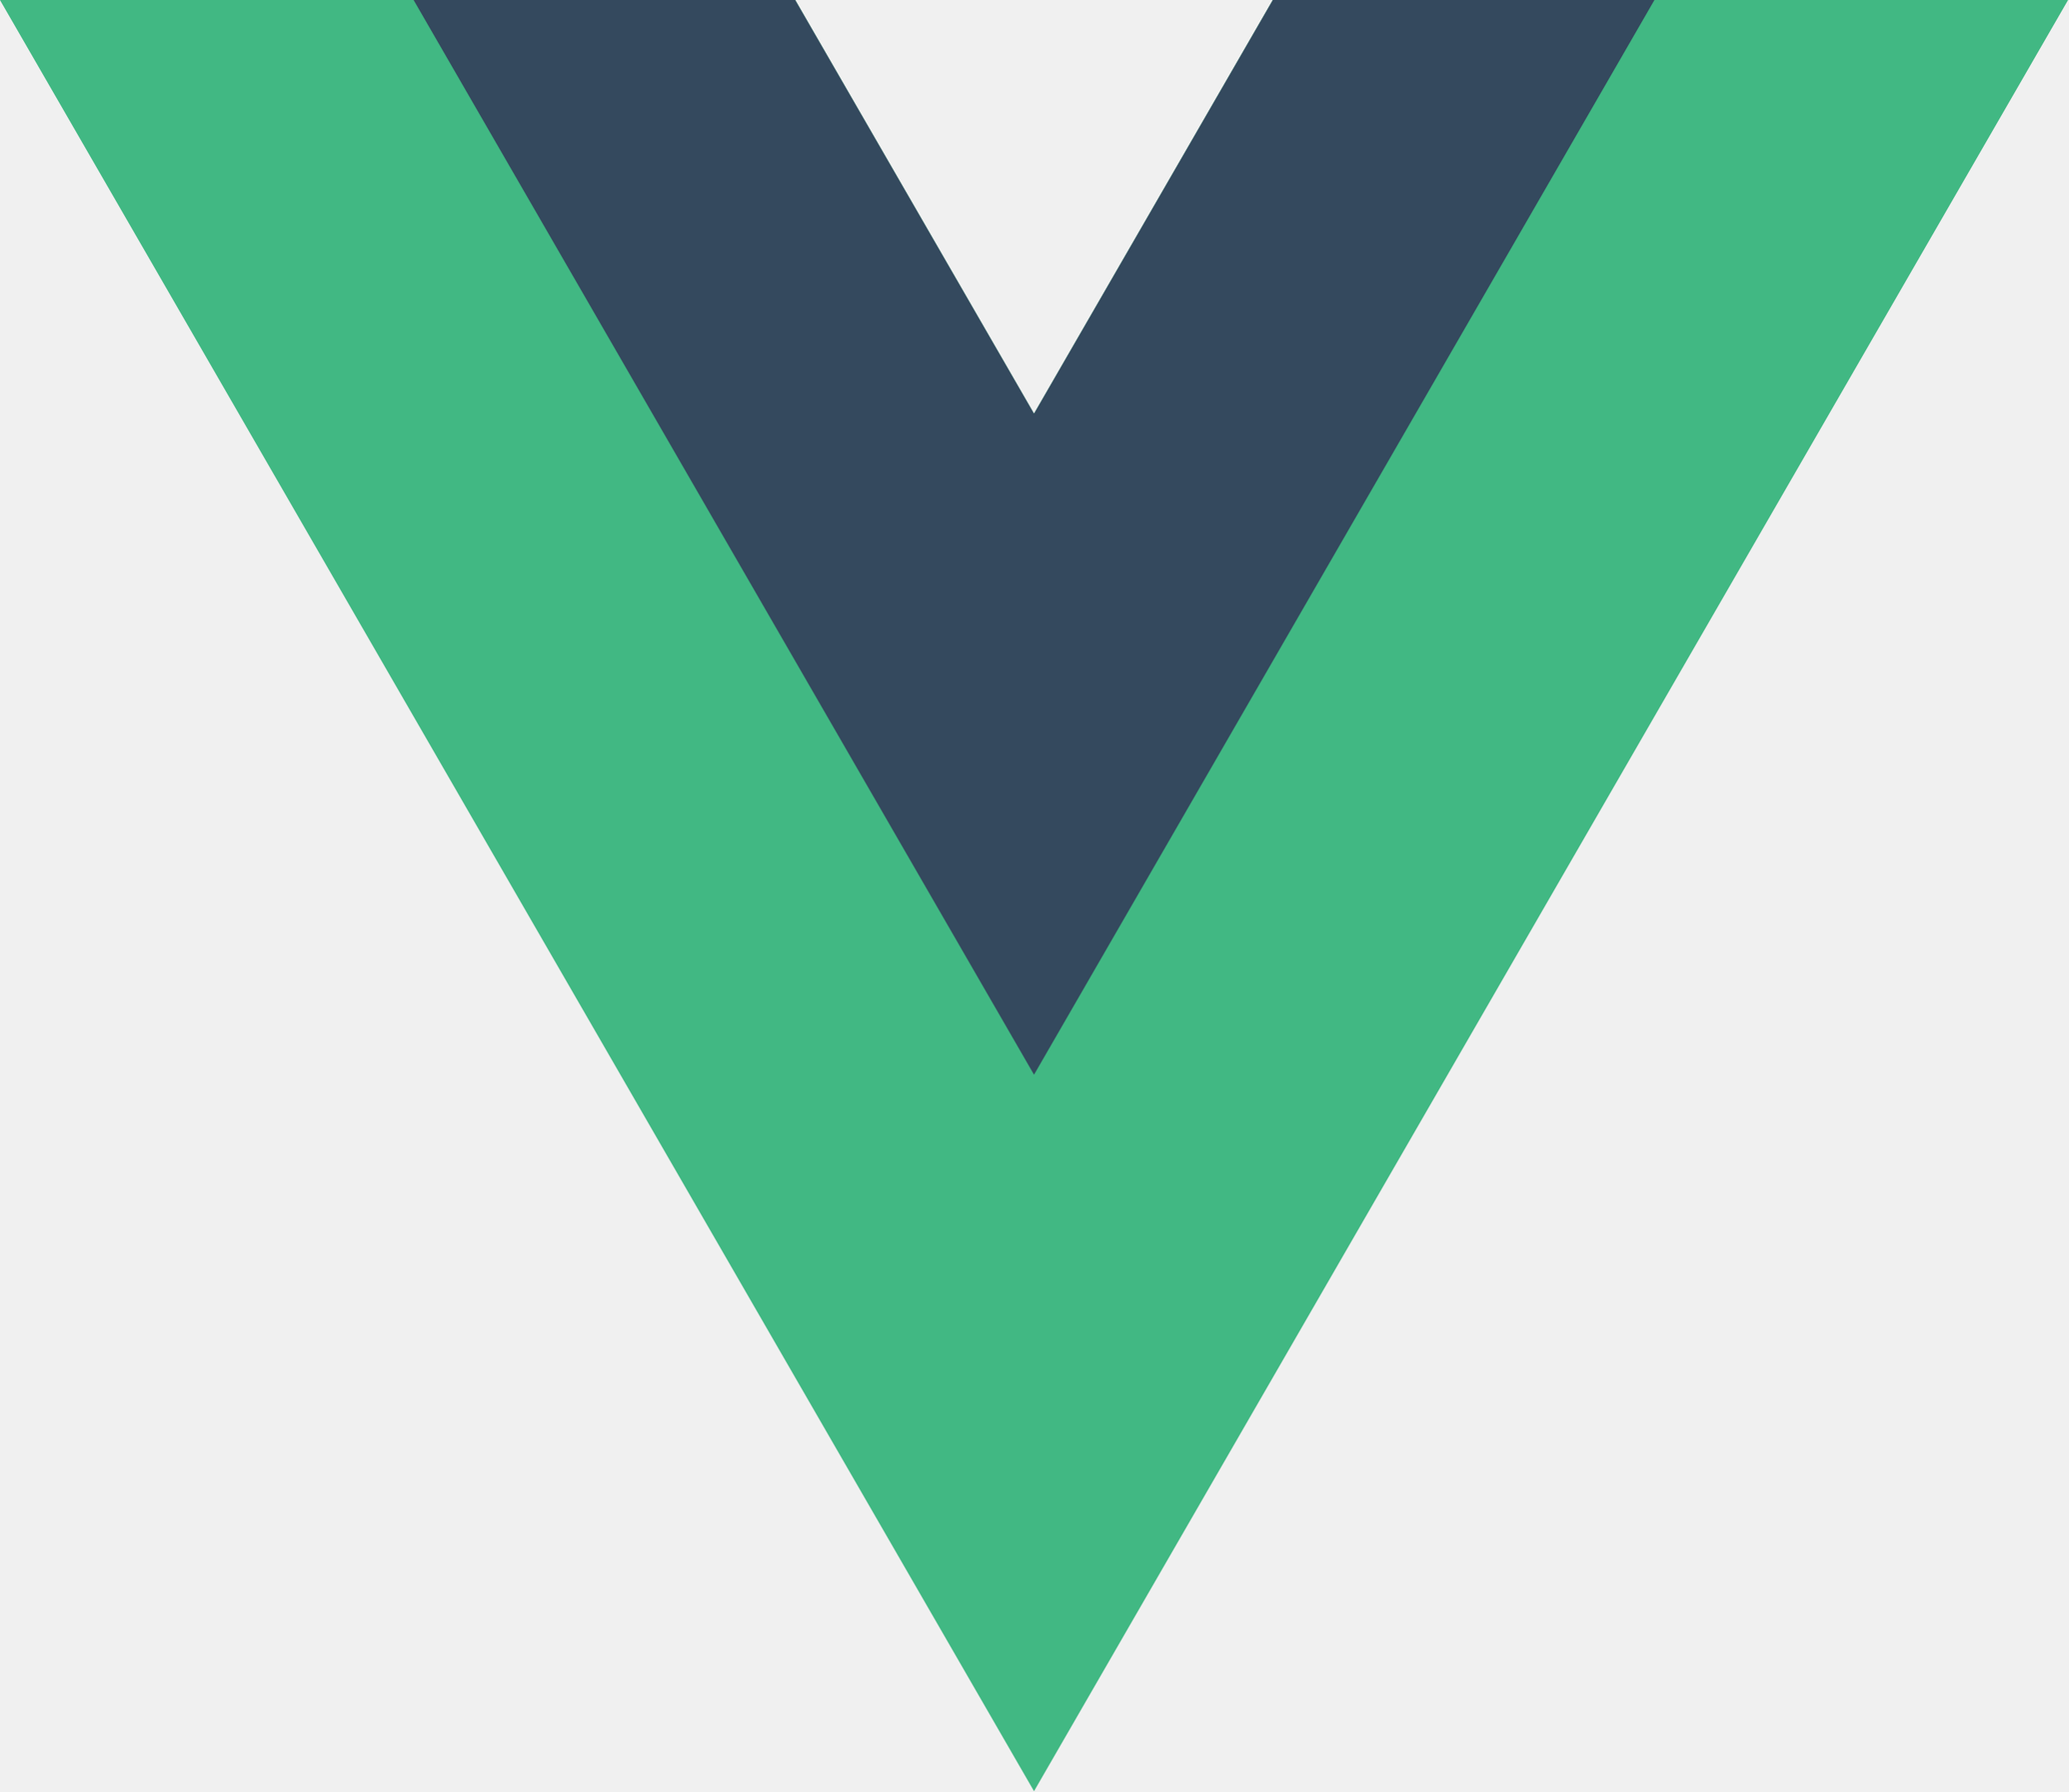
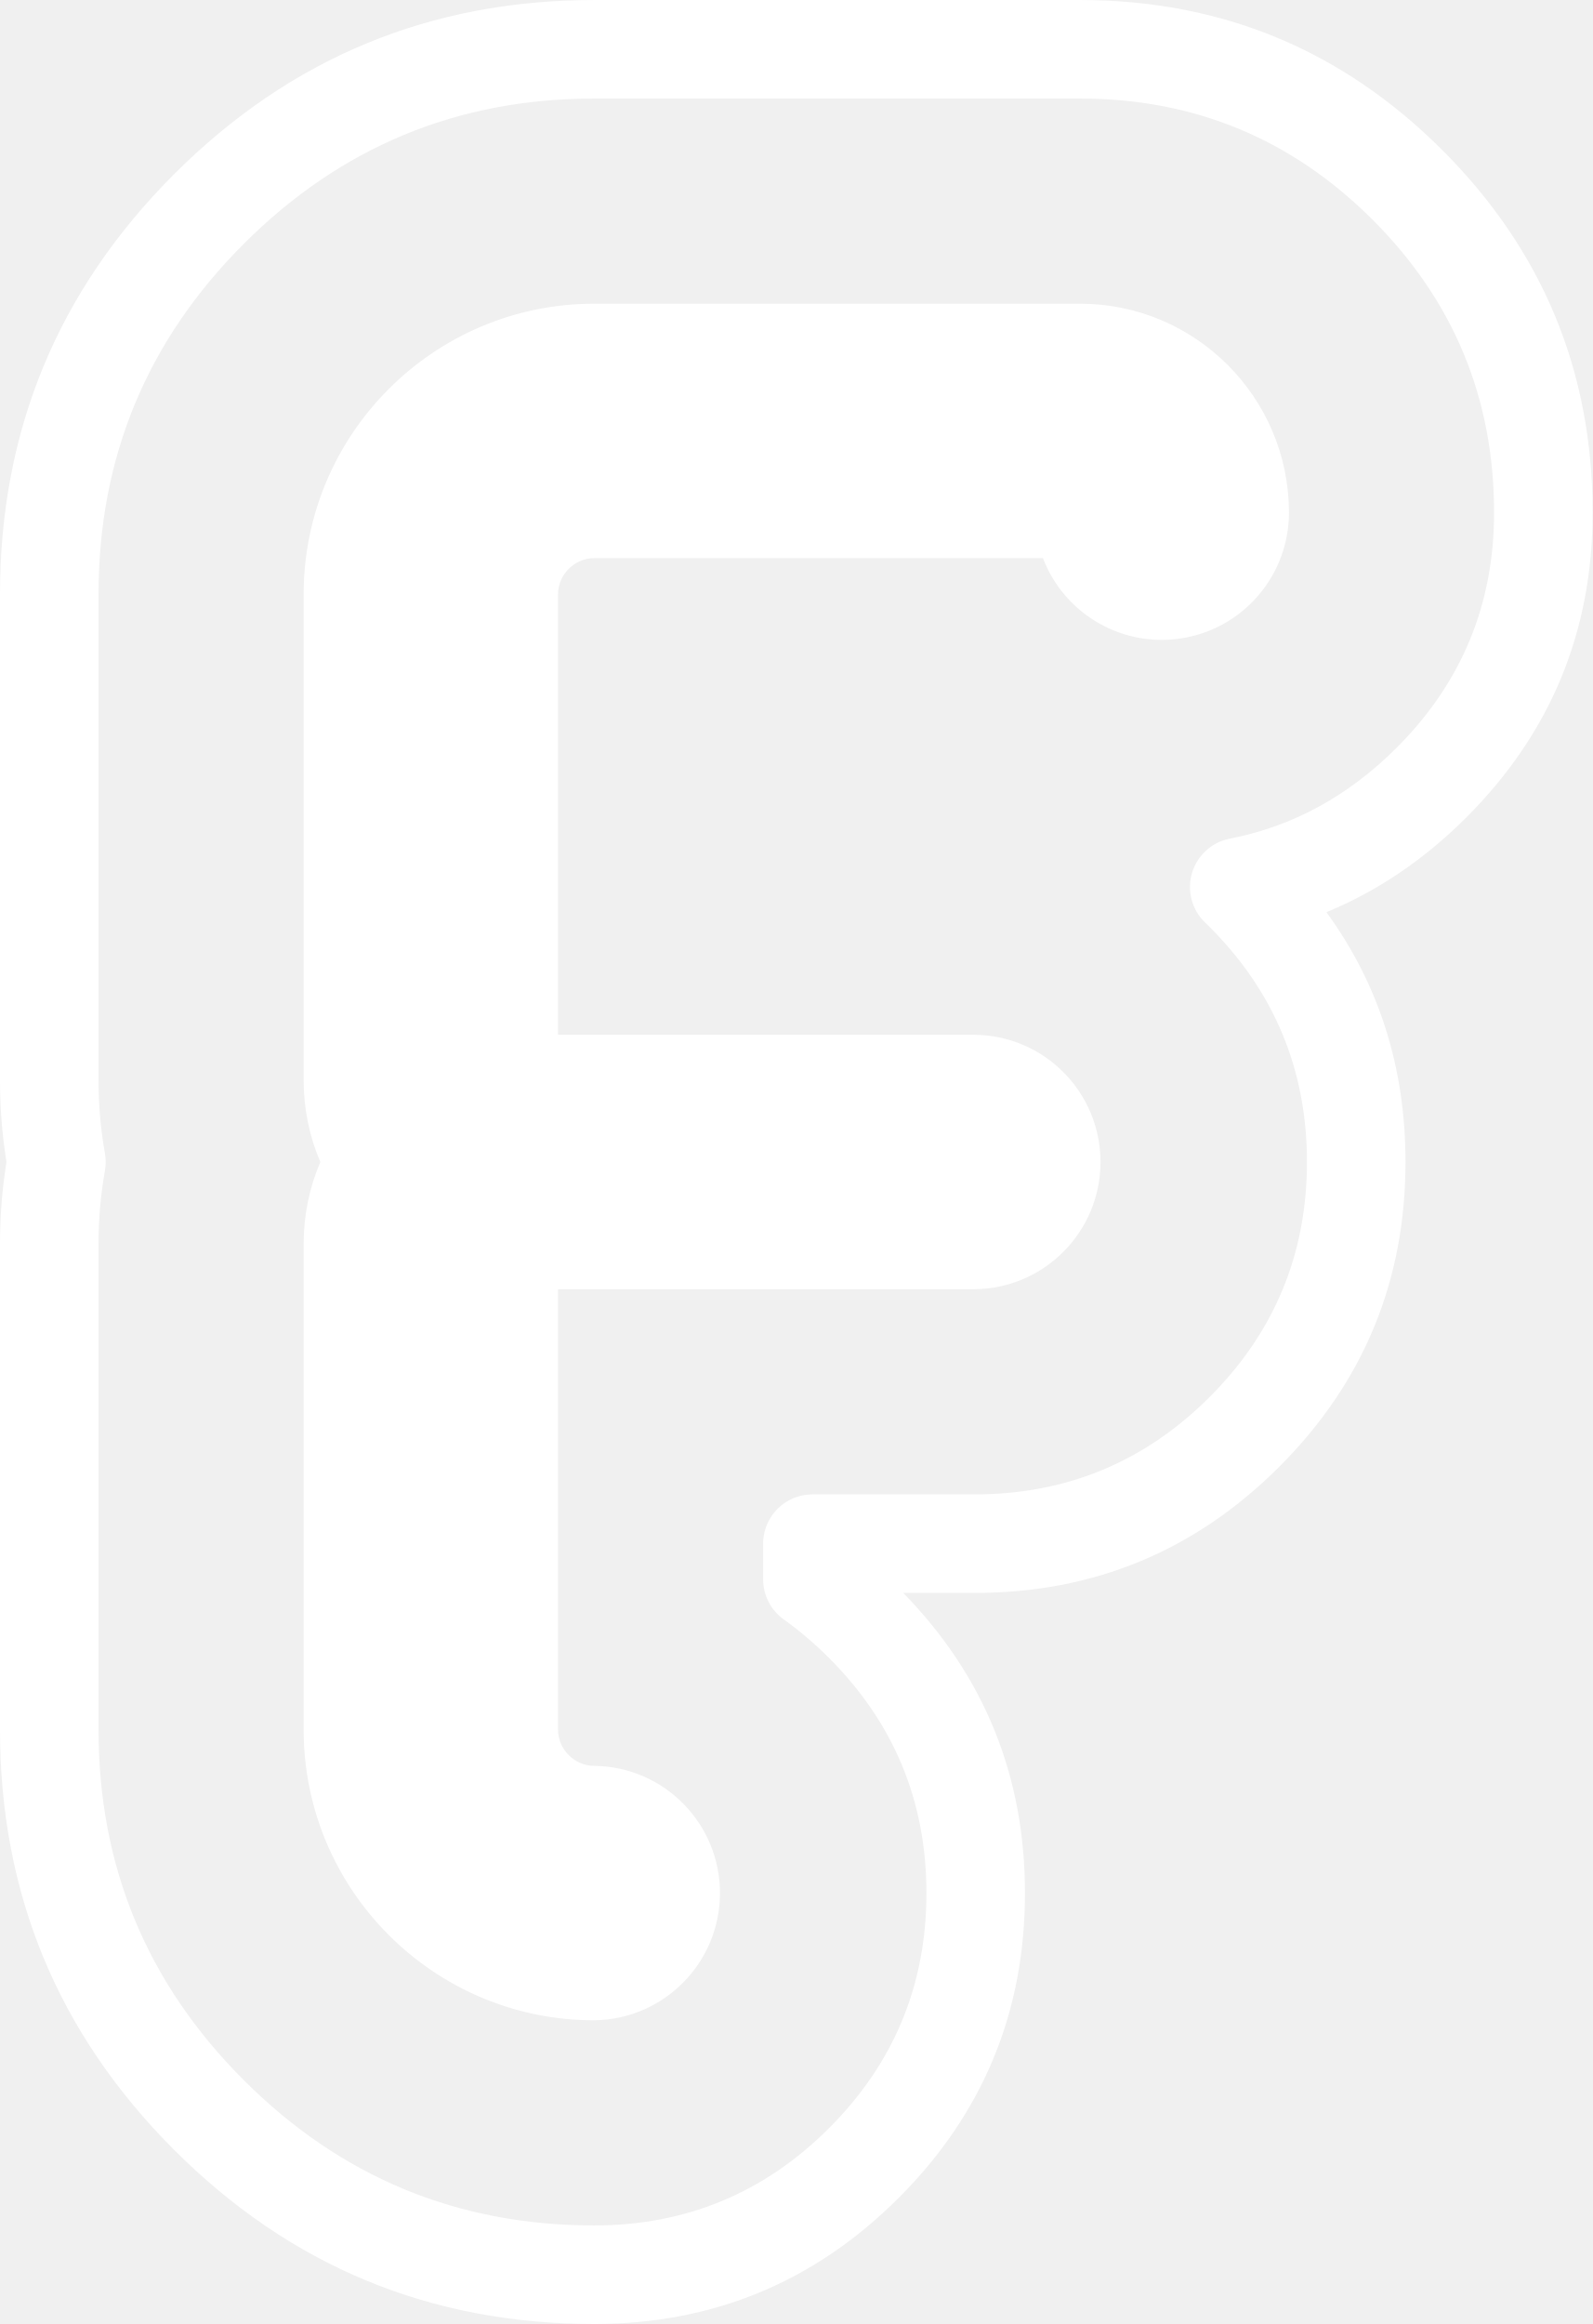
- <svg xmlns="http://www.w3.org/2000/svg" viewBox="0 0 261.76 226.69">
-   <path d="M161.096.001l-30.225 52.351L100.647.001H-.005l130.877 226.688L261.749.001z" fill="#41b883" />
-   <path d="M161.096.001l-30.225 52.351L100.647.001H52.346l78.526 136.01L209.398.001z" fill="#34495e" />
+ <svg class="svg-standalone-icon" width="342.716" viewBox="839.842 422.866 342.716 500.001" height="500" fill="white">
+   <g fill-rule="evenodd">
+     <path d="M1150.238 455.18c21.548 21.548 32.322 47.537 32.322 77.973 0 25.604-9.053 47.457-27.159 65.563-9.071 9.068-19.114 15.87-30.126 20.401 11.344 15.569 17.018 33.484 17.018 53.752 0 25.6-9.053 47.453-27.159 65.559-18.102 18.102-39.955 27.152-65.555 27.152h-15.359c17.455 17.907 26.185 39.437 26.185 64.577 0 25.6-9.053 47.453-27.155 65.559-18.106 18.102-39.955 27.152-65.559 27.152-35.278 0-65.404-12.487-90.383-37.47-24.975-24.975-37.466-55.101-37.466-90.379V690.443c0-5.95.463-11.803 1.39-17.576a110.669 110.669 0 0 1-1.39-17.573V550.718c0-35.278 12.491-65.404 37.47-90.383 24.975-24.975 55.101-37.466 90.383-37.466h104.576c30.435 0 56.425 10.774 77.969 32.314zm-14.992 14.995c-17.407-17.404-38.4-26.107-62.978-26.107H967.692c-29.424 0-54.553 10.421-75.391 31.255-20.838 20.842-31.255 45.971-31.255 75.391V655.29c0 5.339.456 10.579 1.375 15.712a10.57 10.57 0 0 1 0 3.729 89.173 89.173 0 0 0-1.375 15.709v104.576c0 29.424 10.417 54.553 31.255 75.388 20.838 20.842 45.964 31.259 75.388 31.259 19.746 0 36.602-6.983 50.564-20.945 13.966-13.962 20.948-30.818 20.948-50.564s-6.986-36.605-20.948-50.567a77.579 77.579 0 0 0-9.748-8.303 10.505 10.505 0 0 1-3.265-3.776 10.572 10.572 0 0 1-1.177-4.85v-7.681a10.539 10.539 0 0 1 1.25-4.997 10.502 10.502 0 0 1 2.629-3.199 10.653 10.653 0 0 1 5.685-2.353 9.753 9.753 0 0 1 1.041-.051h34.91c19.746 0 36.598-6.983 50.56-20.945 13.966-13.962 20.948-30.818 20.948-50.564s-6.983-36.605-20.945-50.567a75.28 75.28 0 0 0-.993-.974 10.601 10.601 0 0 1 5.346-18.029c13.521-2.629 25.49-9.156 35.914-19.577 13.962-13.966 20.945-30.821 20.945-50.567 0-24.581-8.704-45.574-26.107-62.978zm-167.558 18.032h104.576c24.784 0 44.949 20.161 44.949 44.945a27.372 27.372 0 0 1-52.935 9.796h-96.59c-4.21 0-7.762 3.556-7.762 7.766v94.781h89.648a27.372 27.372 0 0 1 0 54.741h-89.648v94.781c0 4.21 3.552 7.766 7.762 7.766a27.372 27.372 0 0 1 0 54.741c-34.465 0-62.503-28.042-62.503-62.507V690.441c0-6.233 1.28-12.171 3.585-17.576a44.666 44.666 0 0 1-3.585-17.573V550.716c0-34.465 28.038-62.507 62.503-62.507z" />
+   </g>
</svg>
